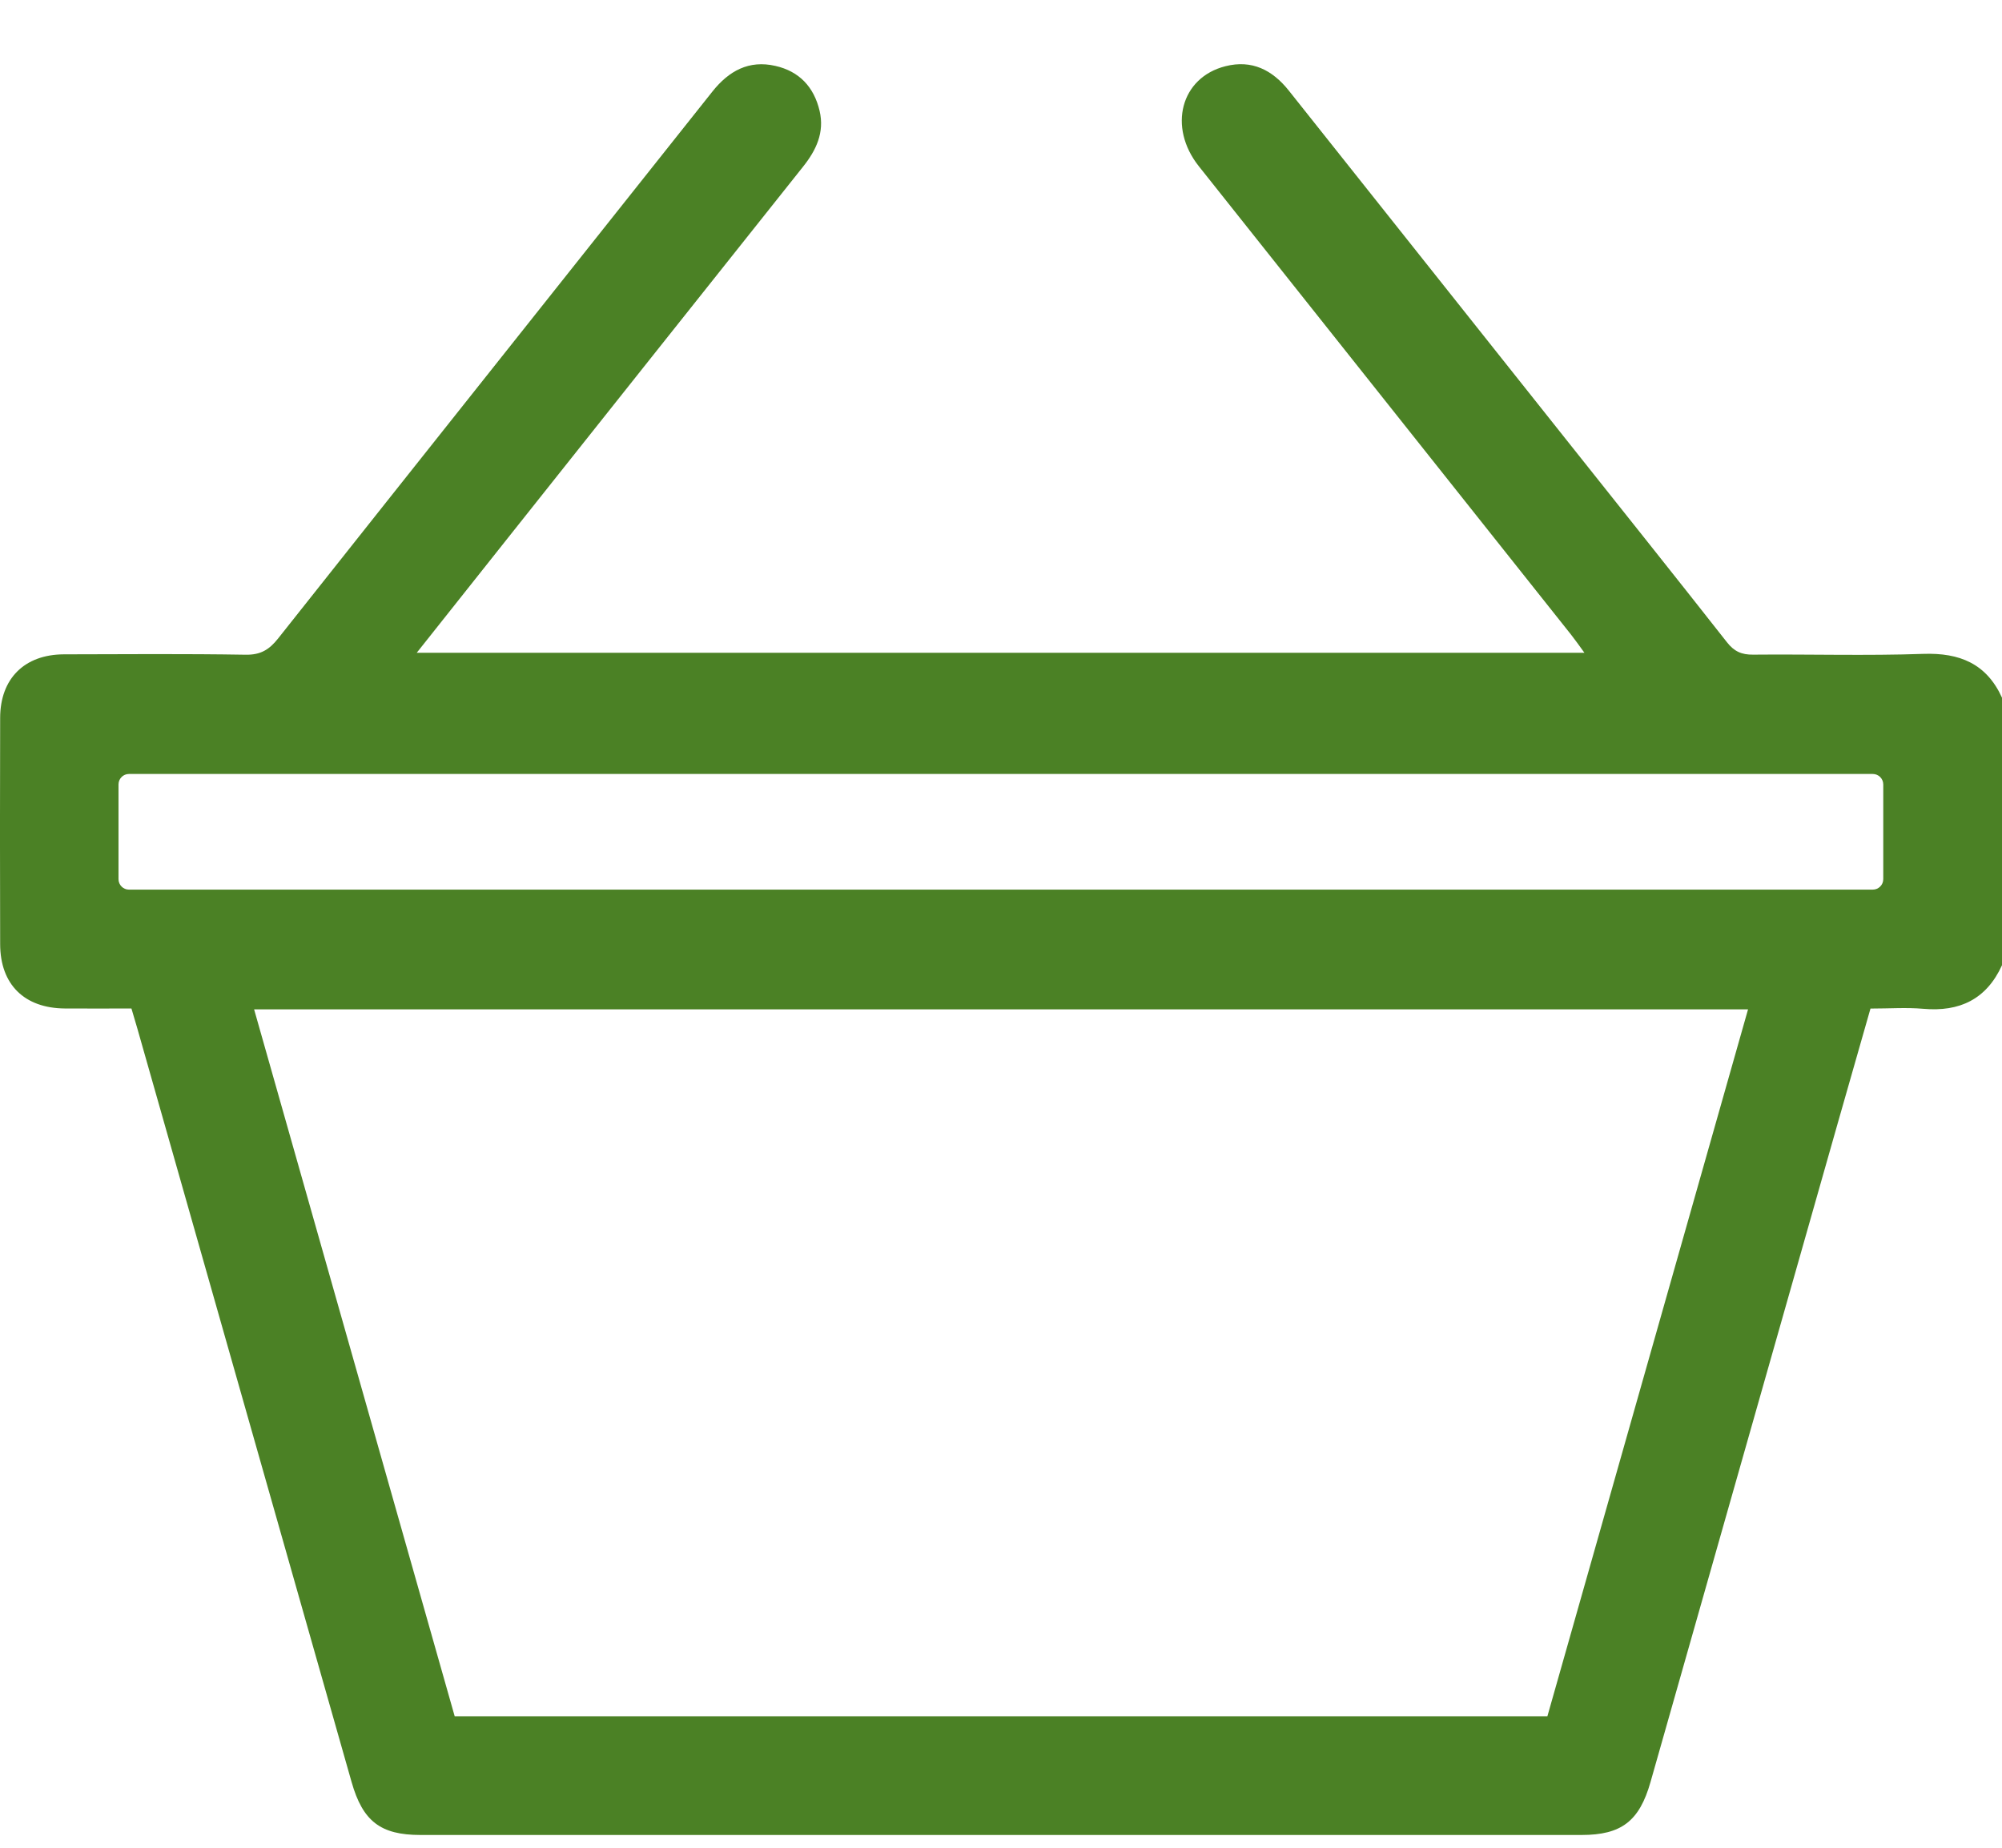
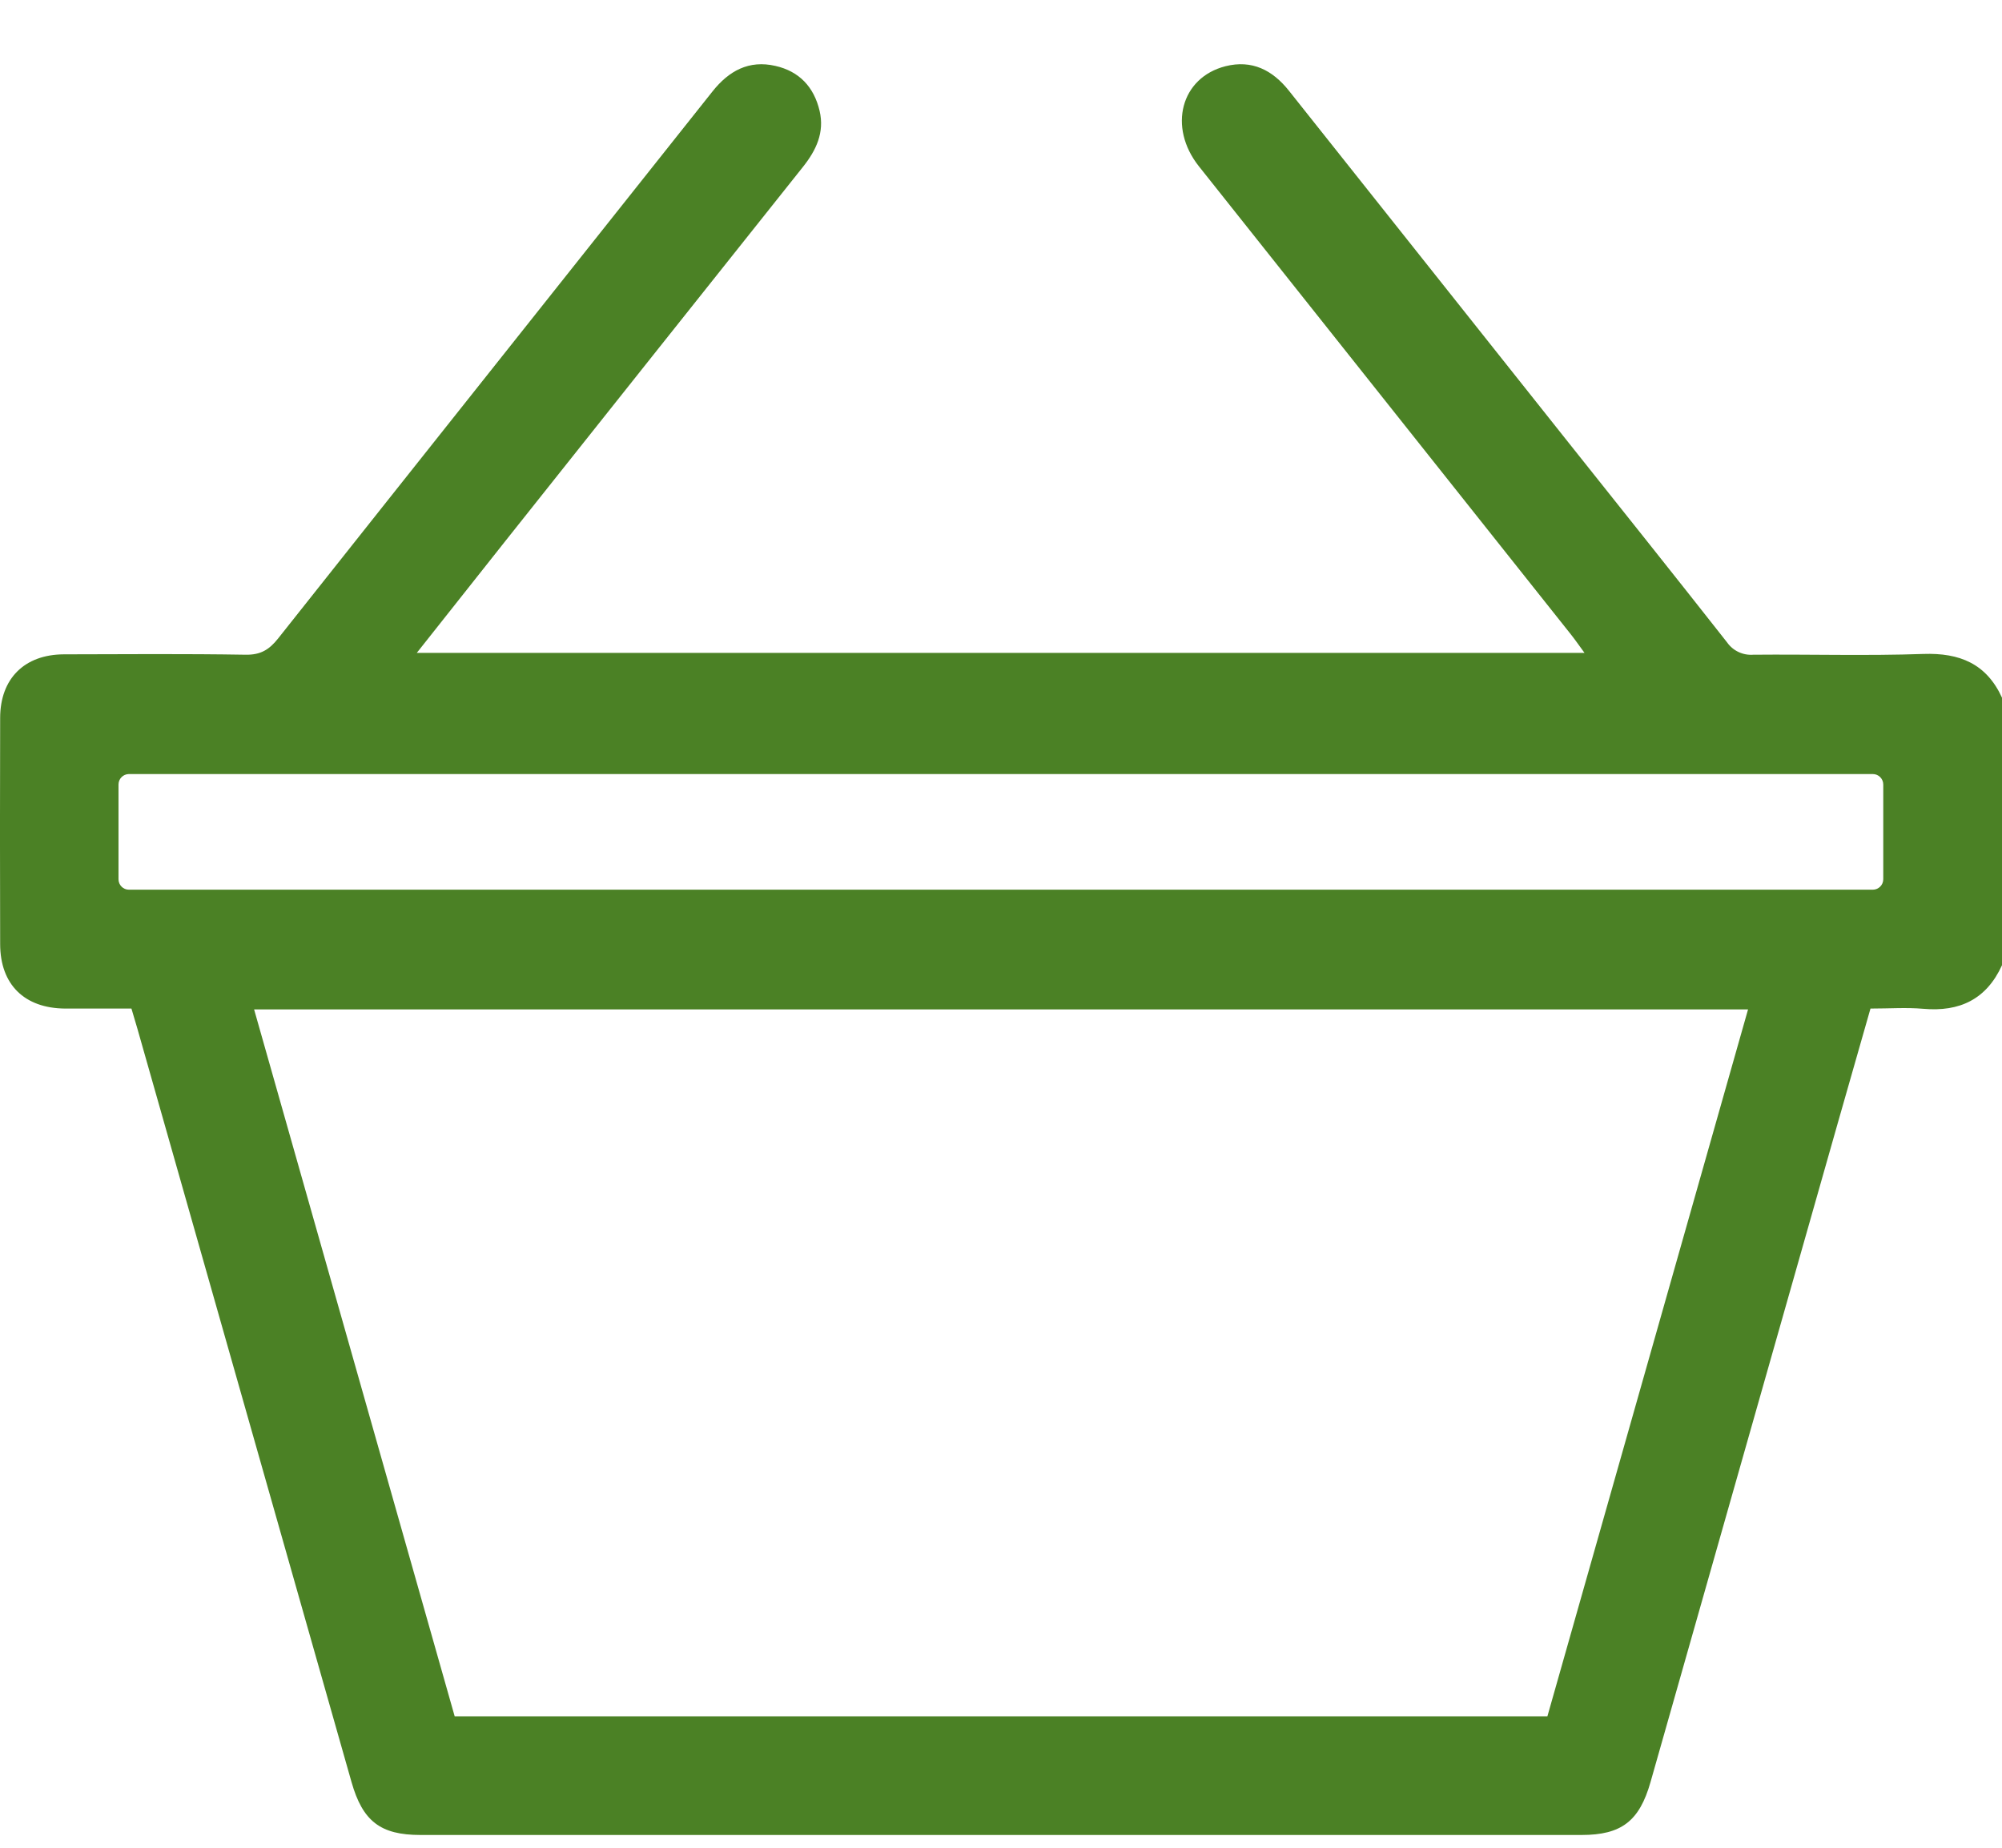
<svg xmlns="http://www.w3.org/2000/svg" width="26" height="24" viewBox="0 0 26 24" fill="none">
-   <path d="M26 12.537C25.798 12.98 25.449 13.145 24.977 13.103C24.759 13.084 24.538 13.1 24.292 13.1C24.15 13.597 24.008 14.093 23.867 14.588C23.056 17.441 22.246 20.294 21.435 23.147C21.291 23.654 21.057 23.834 20.541 23.834C15.514 23.834 10.487 23.834 5.46 23.834C4.942 23.834 4.711 23.656 4.566 23.146C3.638 19.885 2.711 16.622 1.784 13.36C1.761 13.279 1.737 13.198 1.707 13.099C1.419 13.099 1.132 13.101 0.845 13.099C0.317 13.096 0.003 12.788 0.002 12.263C-0.001 11.284 -0.001 10.303 0.002 9.324C0.003 8.814 0.318 8.501 0.83 8.499C1.617 8.497 2.404 8.491 3.191 8.504C3.383 8.507 3.495 8.44 3.611 8.294C5.489 5.923 7.373 3.557 9.252 1.189C9.466 0.92 9.727 0.777 10.07 0.856C10.38 0.926 10.571 1.13 10.644 1.439C10.71 1.721 10.6 1.952 10.427 2.168C9.136 3.79 7.847 5.413 6.558 7.035C6.183 7.506 5.81 7.978 5.412 8.479H20.577C20.511 8.388 20.46 8.315 20.404 8.244C18.792 6.215 17.18 4.188 15.569 2.159C15.165 1.65 15.335 1.006 15.915 0.86C16.257 0.773 16.524 0.908 16.738 1.177C17.948 2.7 19.159 4.223 20.369 5.746C21.056 6.61 21.745 7.473 22.428 8.342C22.522 8.462 22.619 8.505 22.768 8.503C23.504 8.496 24.242 8.519 24.977 8.493C25.45 8.477 25.798 8.619 26 9.062V12.538V12.537ZM5.905 22.292H20.096C20.964 19.234 21.831 16.179 22.702 13.11H3.3C4.171 16.18 5.038 19.234 5.905 22.292ZM24.458 11.419V10.189C24.458 10.114 24.397 10.053 24.322 10.053H1.674C1.6 10.053 1.539 10.114 1.539 10.189V11.419C1.539 11.494 1.6 11.555 1.674 11.555H24.322C24.397 11.555 24.458 11.494 24.458 11.419Z" fill="#4B8125" />
+   <path d="M26 12.537c-.202.443-.55.608-1.023.566-.218-.019-.439-.003-.685-.003l-.425 1.488-2.432 8.56c-.144.506-.378.686-.894.686H5.46c-.519 0-.75-.178-.895-.688L1.784 13.36l-.077-.26H.845c-.528-.004-.842-.312-.843-.837-.003-.98-.003-1.96 0-2.939.001-.51.316-.823.828-.825.787-.002 1.574-.008 2.361.005.192.003.304-.064.42-.21 1.878-2.37 3.762-4.737 5.641-7.105.214-.27.475-.412.818-.333.31.07.501.274.574.583.066.282-.044.513-.217.73-1.291 1.62-2.58 3.244-3.87 4.866L5.413 8.48h15.165c-.066-.09-.117-.164-.173-.235L15.57 2.16c-.404-.509-.234-1.153.346-1.3.342-.086.609.049.823.318l3.63 4.569c.688.864 1.377 1.727 2.06 2.596a.38.38 0 00.34.161c.736-.007 1.474.016 2.209-.01.473-.016.82.126 1.023.57v3.475zM5.905 22.293h14.191l2.606-9.182H3.3l2.605 9.182zM24.458 11.42v-1.23a.136.136 0 00-.136-.136H1.674a.136.136 0 00-.135.136v1.23c0 .075.06.136.135.136h22.648a.136.136 0 00.136-.136z" fill="#4B8125" />
</svg>
